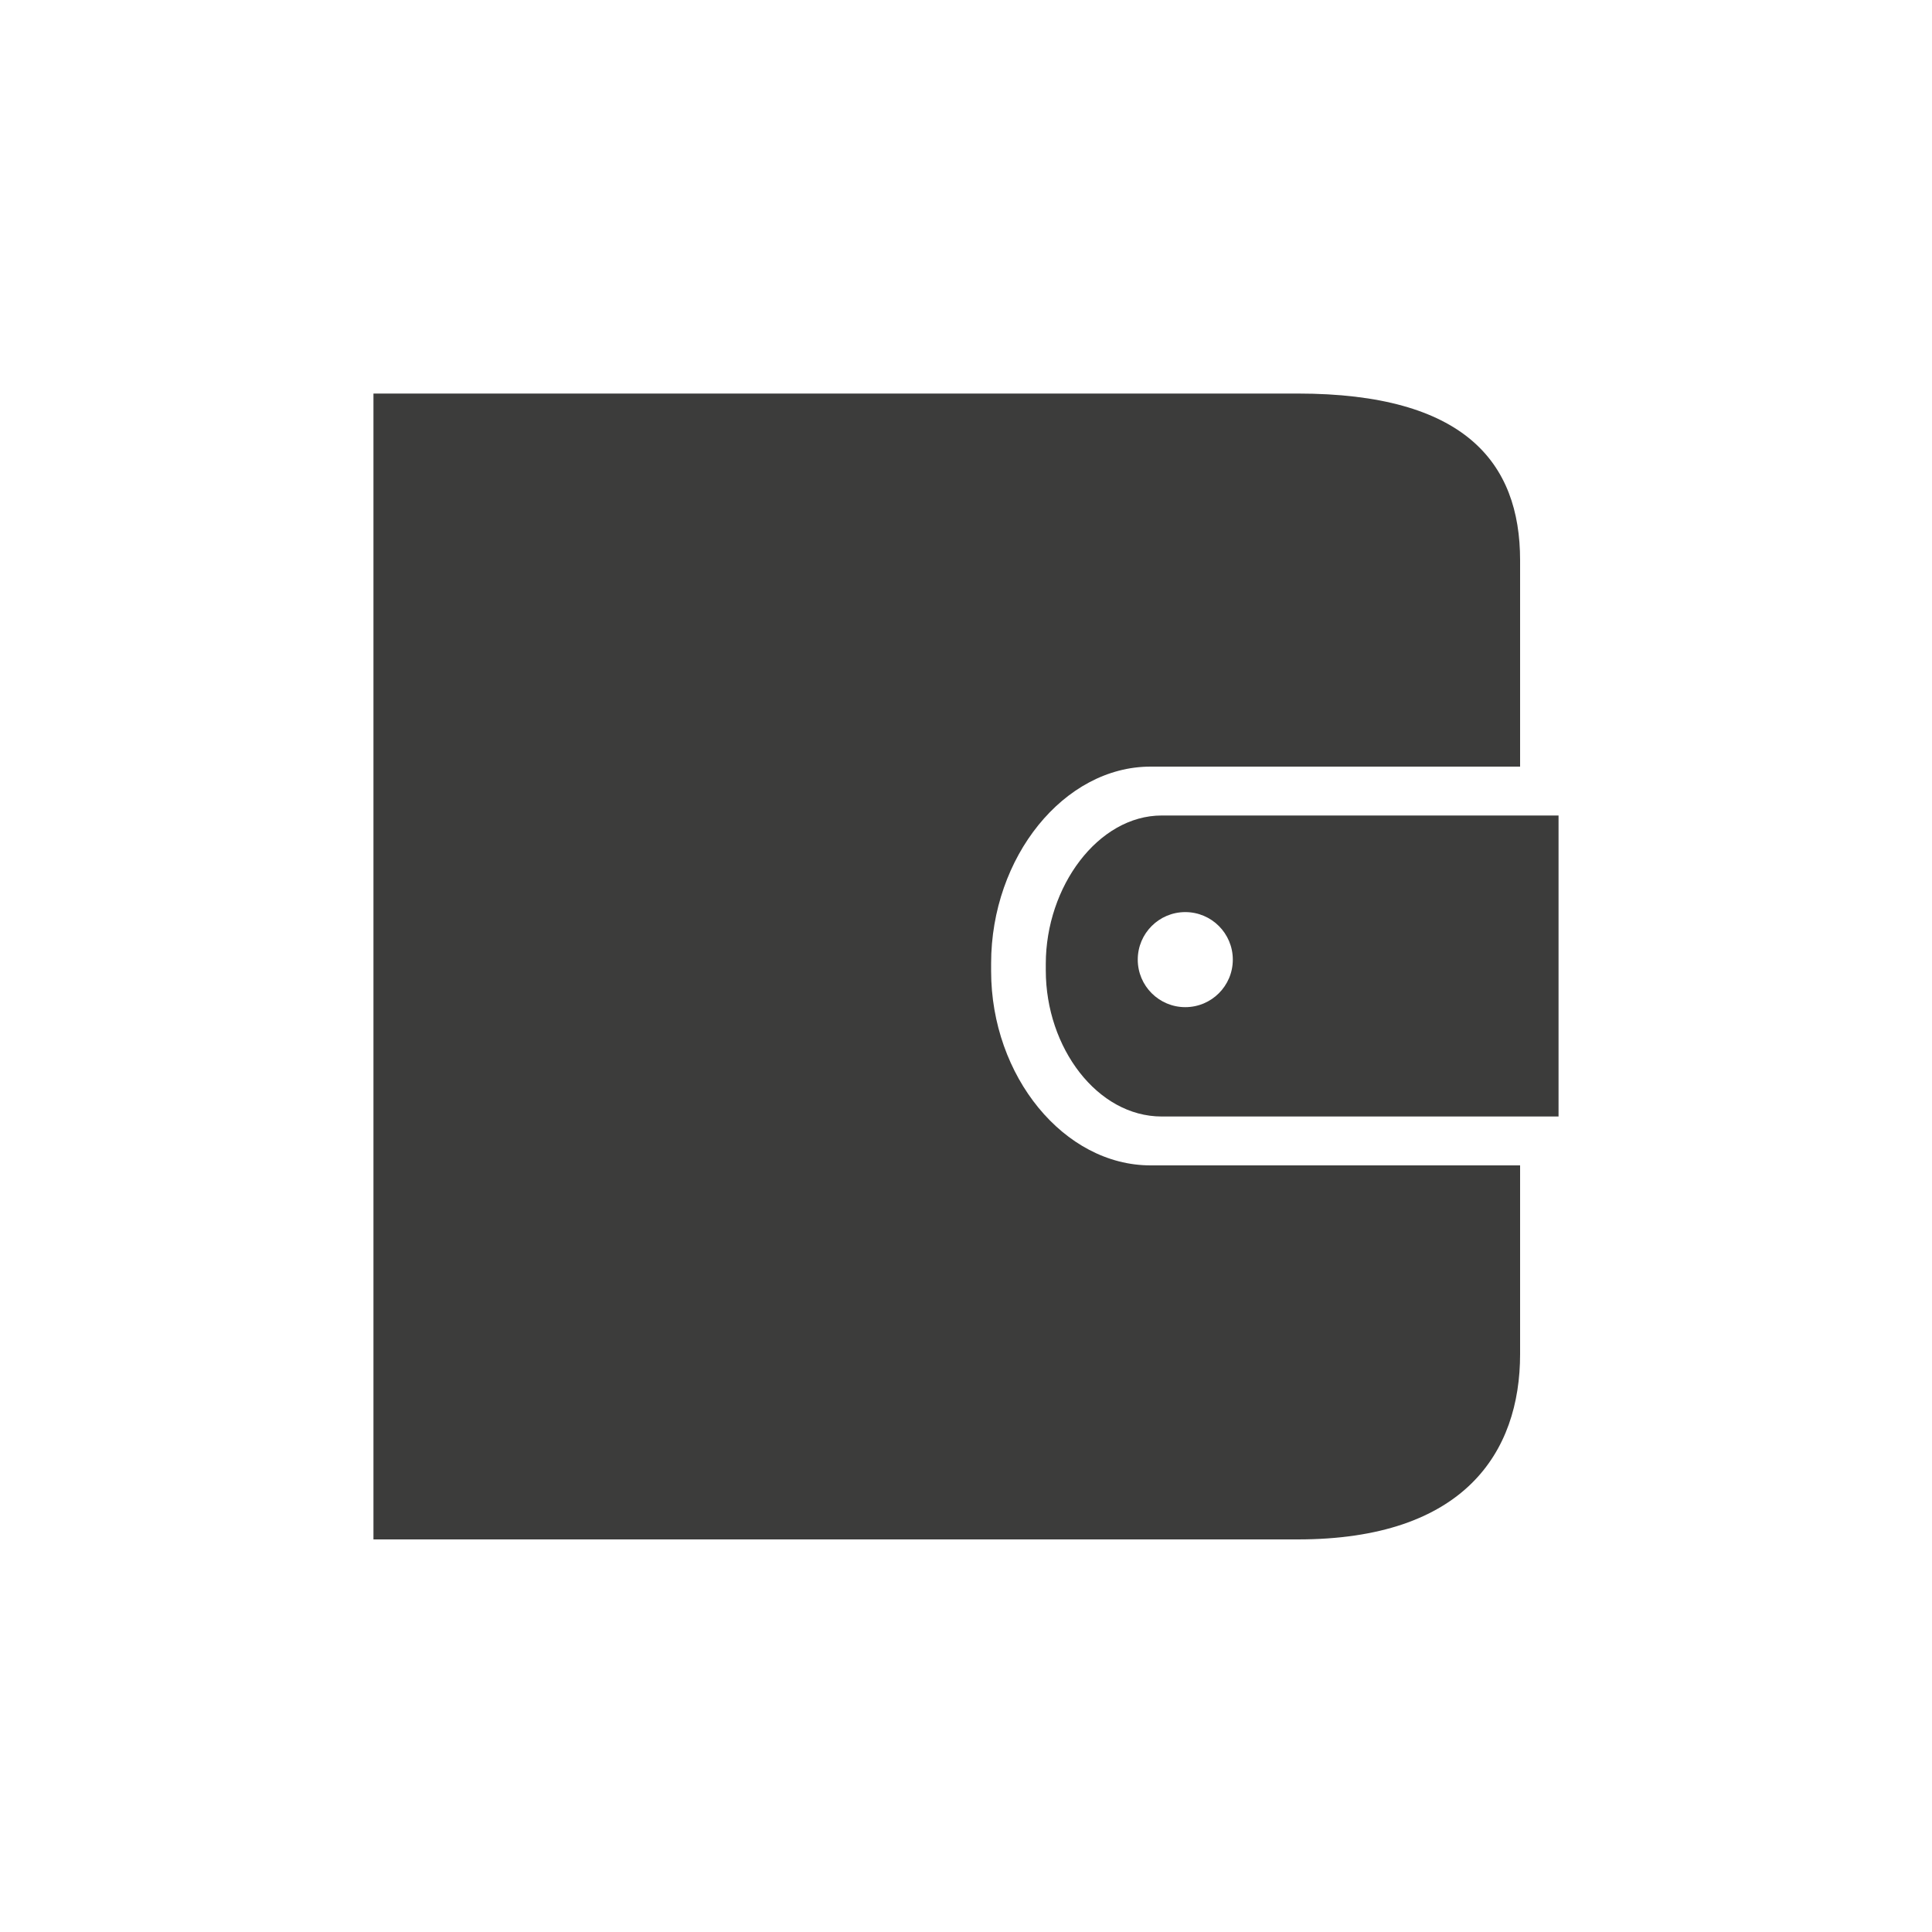
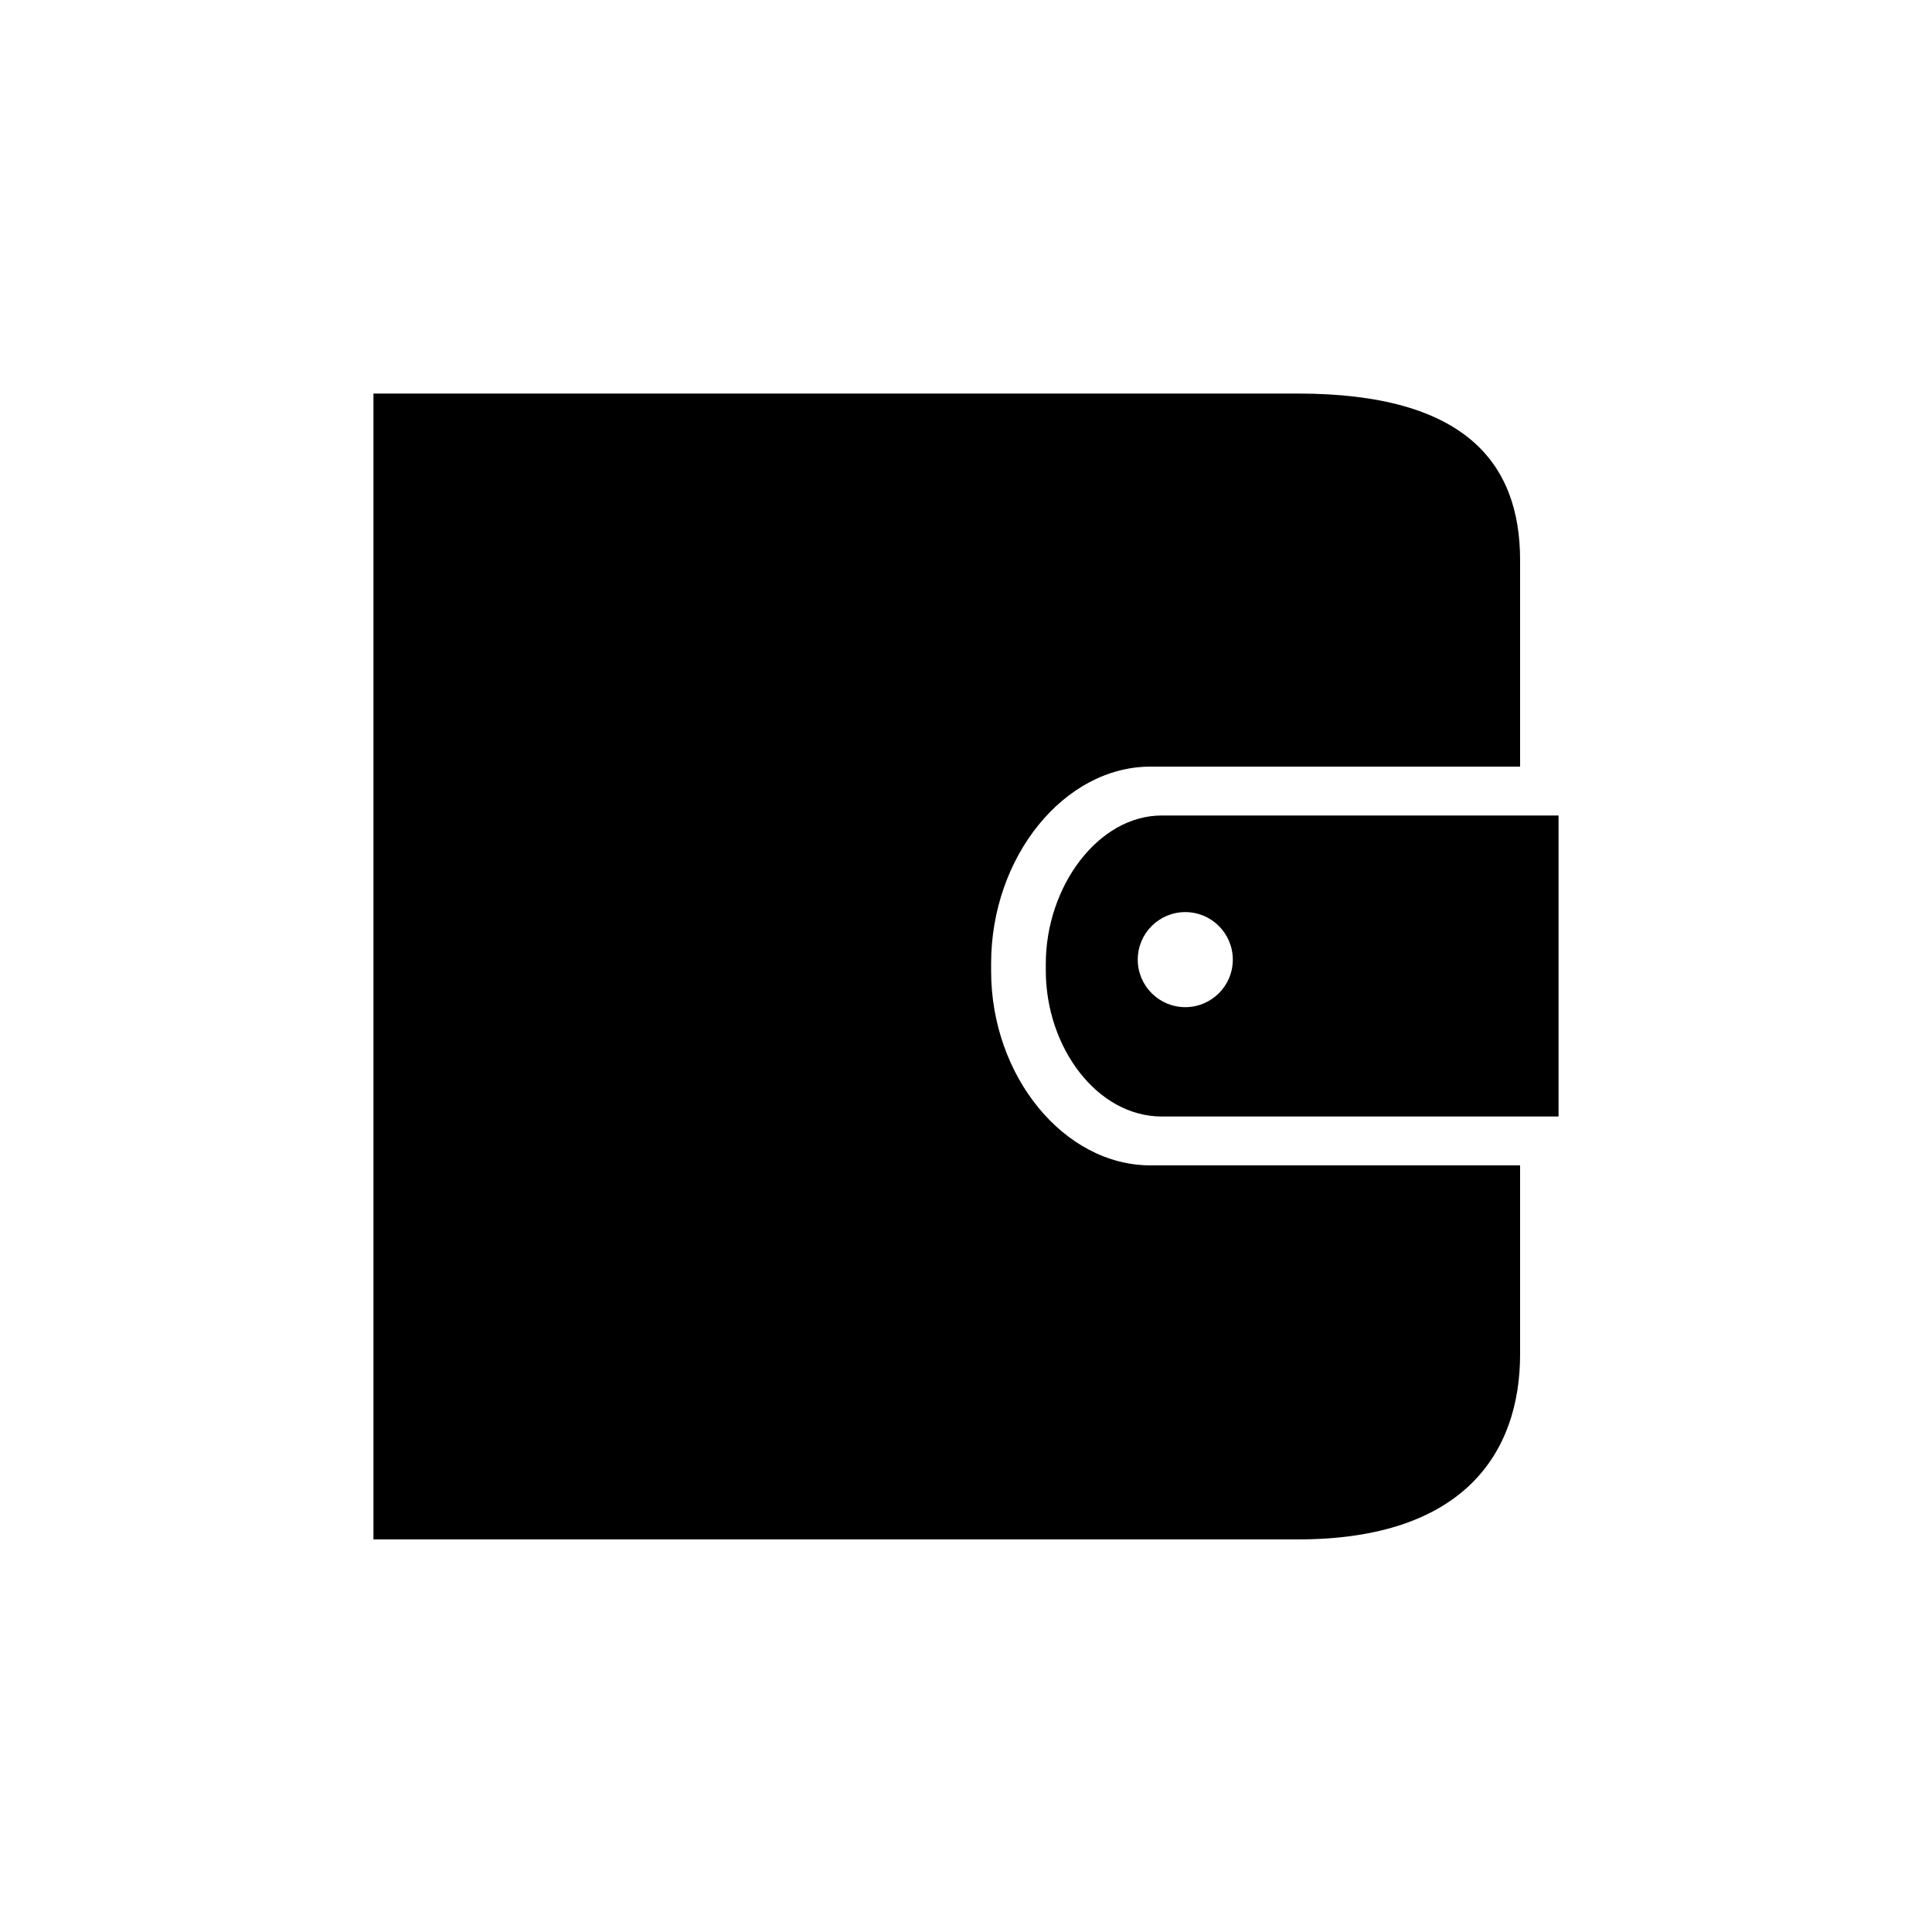
<svg xmlns="http://www.w3.org/2000/svg" viewBox="0 0 100 100">
-   <defs>
-     <style>.cls-1{fill:#3c3c3b}</style>
-   </defs>
-   <g id="glyph_wallet">
-     <path class="cls-1" d="M60.13 42.21c-3.29 0-6 3.68-6 7.68v.34c0 4 2.67 7.56 6 7.56h20.54V42.21zm1.22 9.92a2.46 2.46 0 1 1 2.46-2.46 2.46 2.46 0 0 1-2.46 2.46z" />
-     <path class="cls-1" d="M59.55 60.32c-4.47 0-8.25-4.61-8.25-10.06v-.39c0-5.52 3.78-10.19 8.25-10.19h19.13V29c0-5.08-2.89-8.63-11.51-8.63H19.33v59.31h47.84c8.62 0 11.51-4.51 11.51-9.59v-9.77z" />
-   </g>
+   <path class="cls-1" d="M60.13 42.21c-3.29 0-6 3.68-6 7.68v.34c0 4 2.67 7.56 6 7.56h20.54V42.21zm1.22 9.92a2.46 2.46 0 1 1 2.46-2.46 2.46 2.46 0 0 1-2.46 2.46z" />
+   <path class="cls-1" d="M59.55 60.32c-4.47 0-8.25-4.61-8.25-10.06v-.39c0-5.52 3.78-10.19 8.25-10.19h19.13V29c0-5.08-2.89-8.63-11.51-8.63H19.33v59.31h47.84c8.62 0 11.51-4.51 11.51-9.59v-9.77z" />
</svg>
